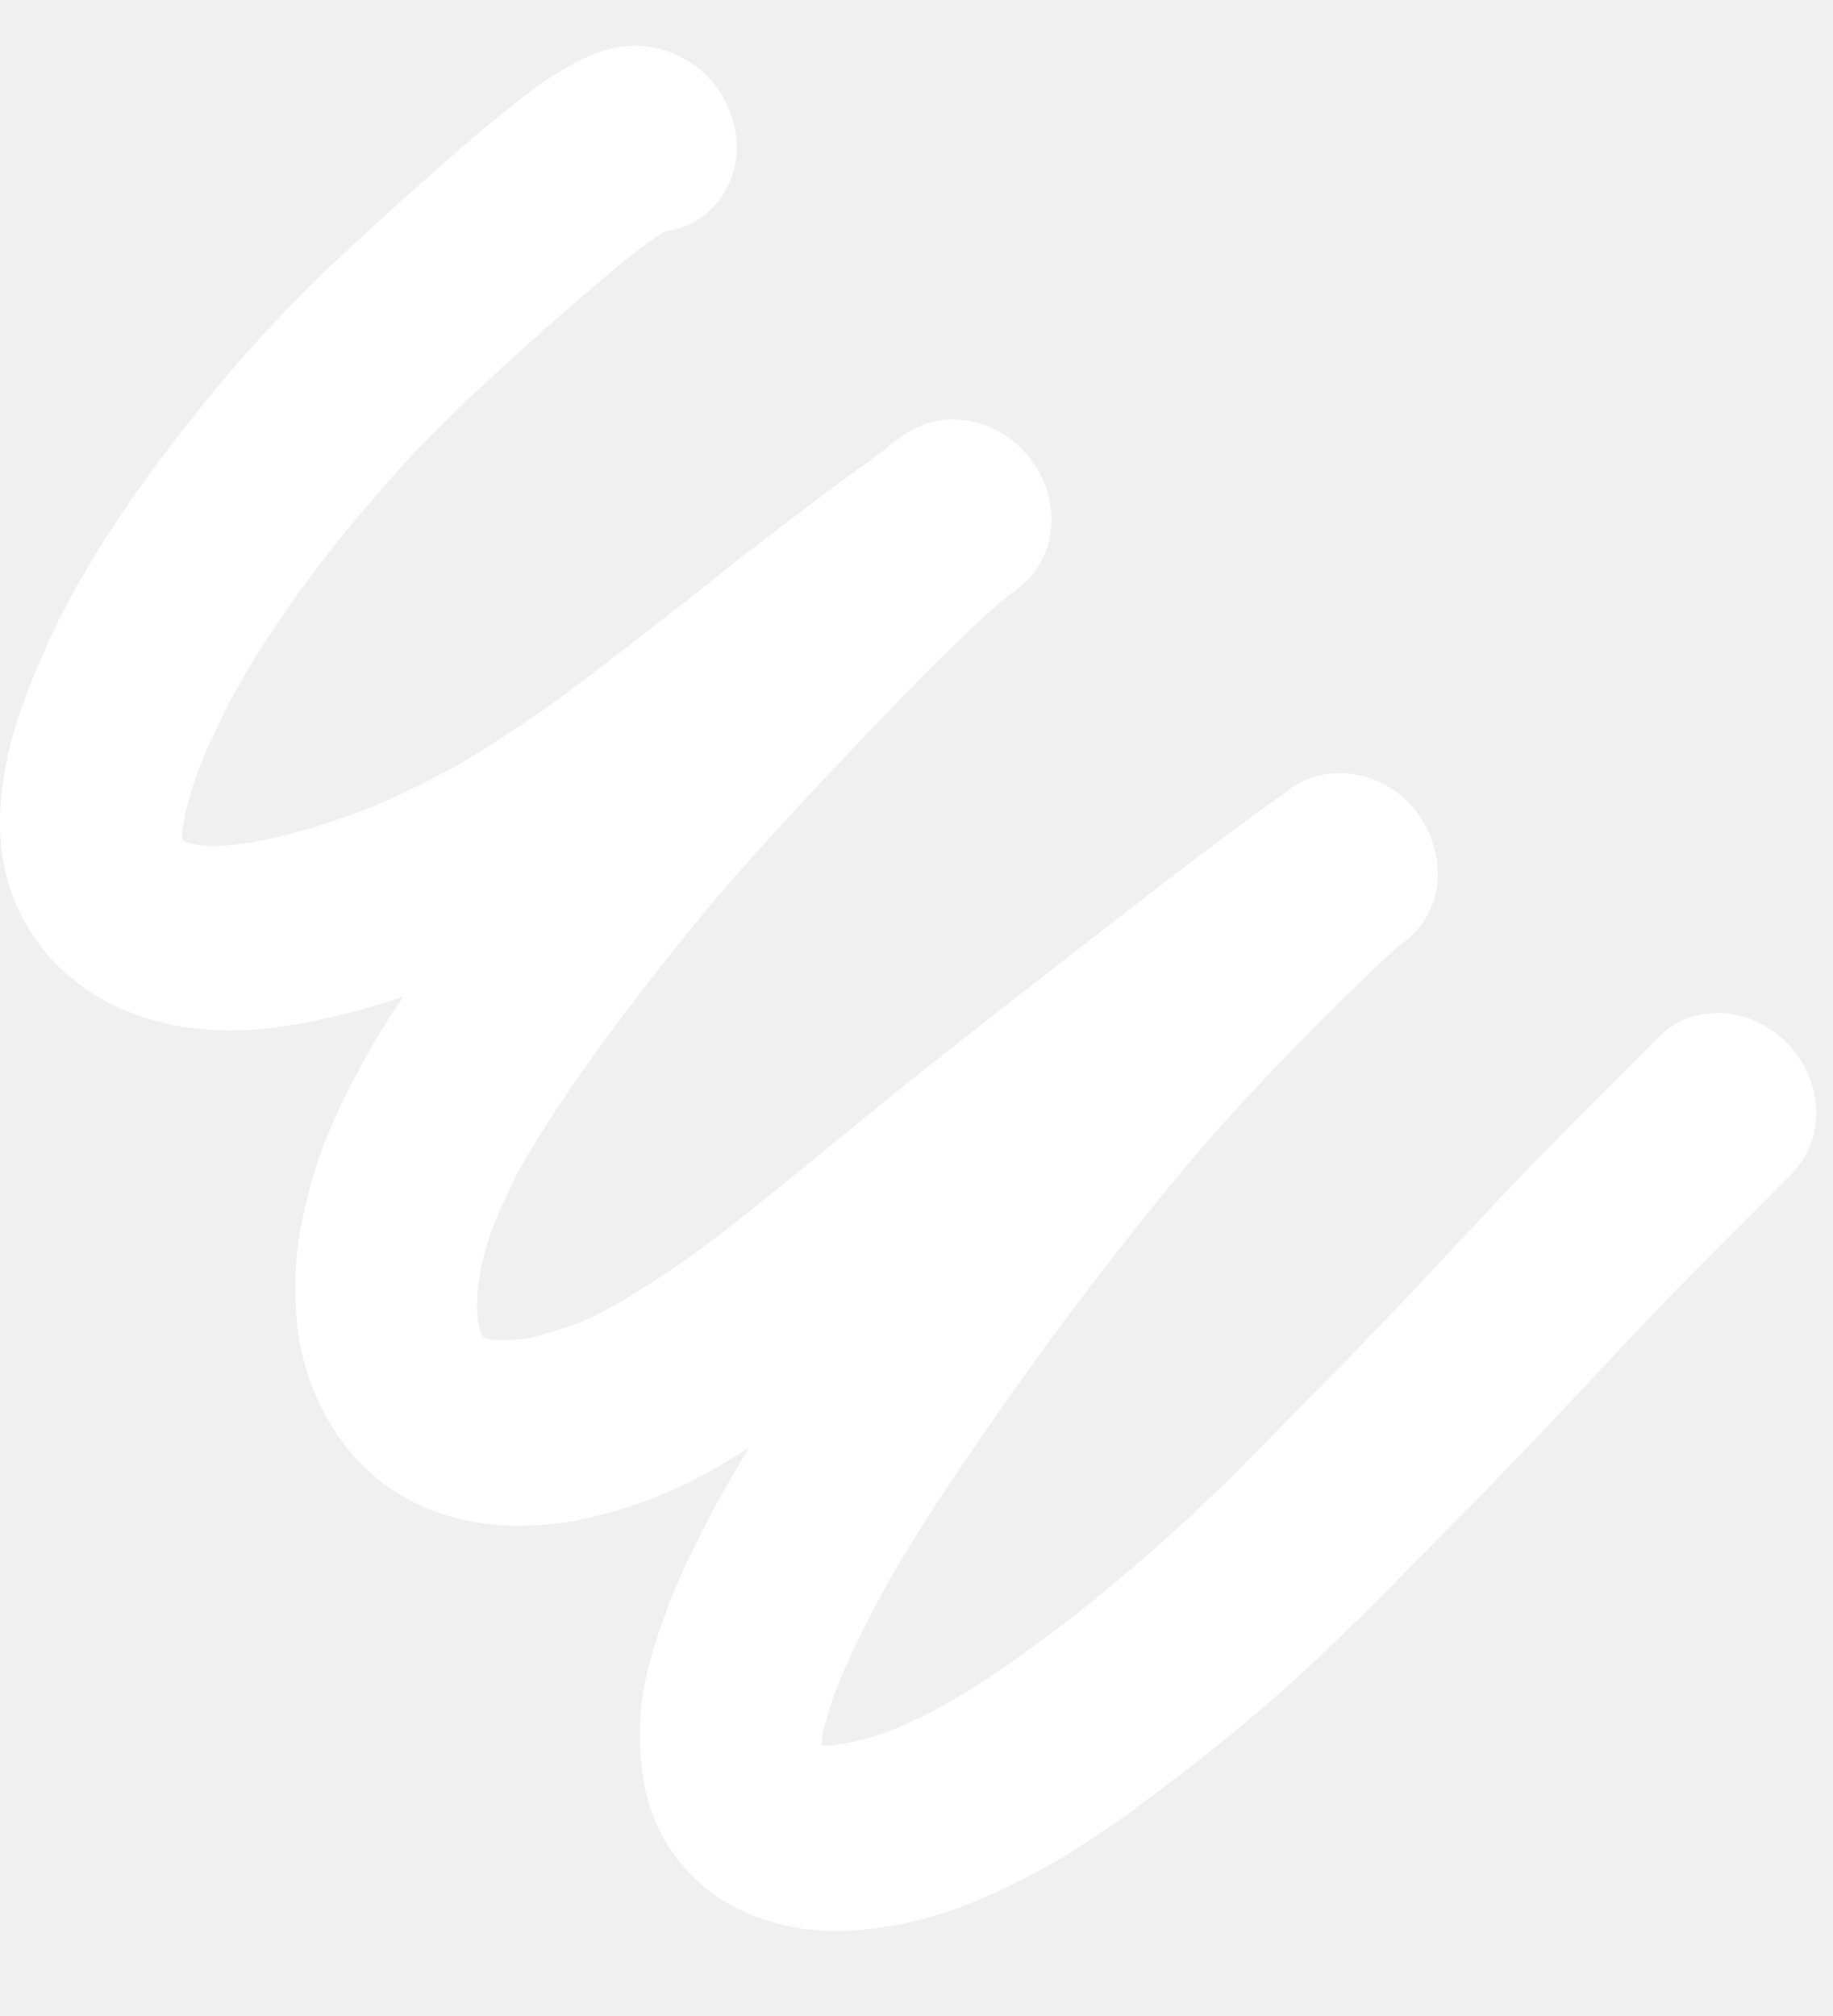
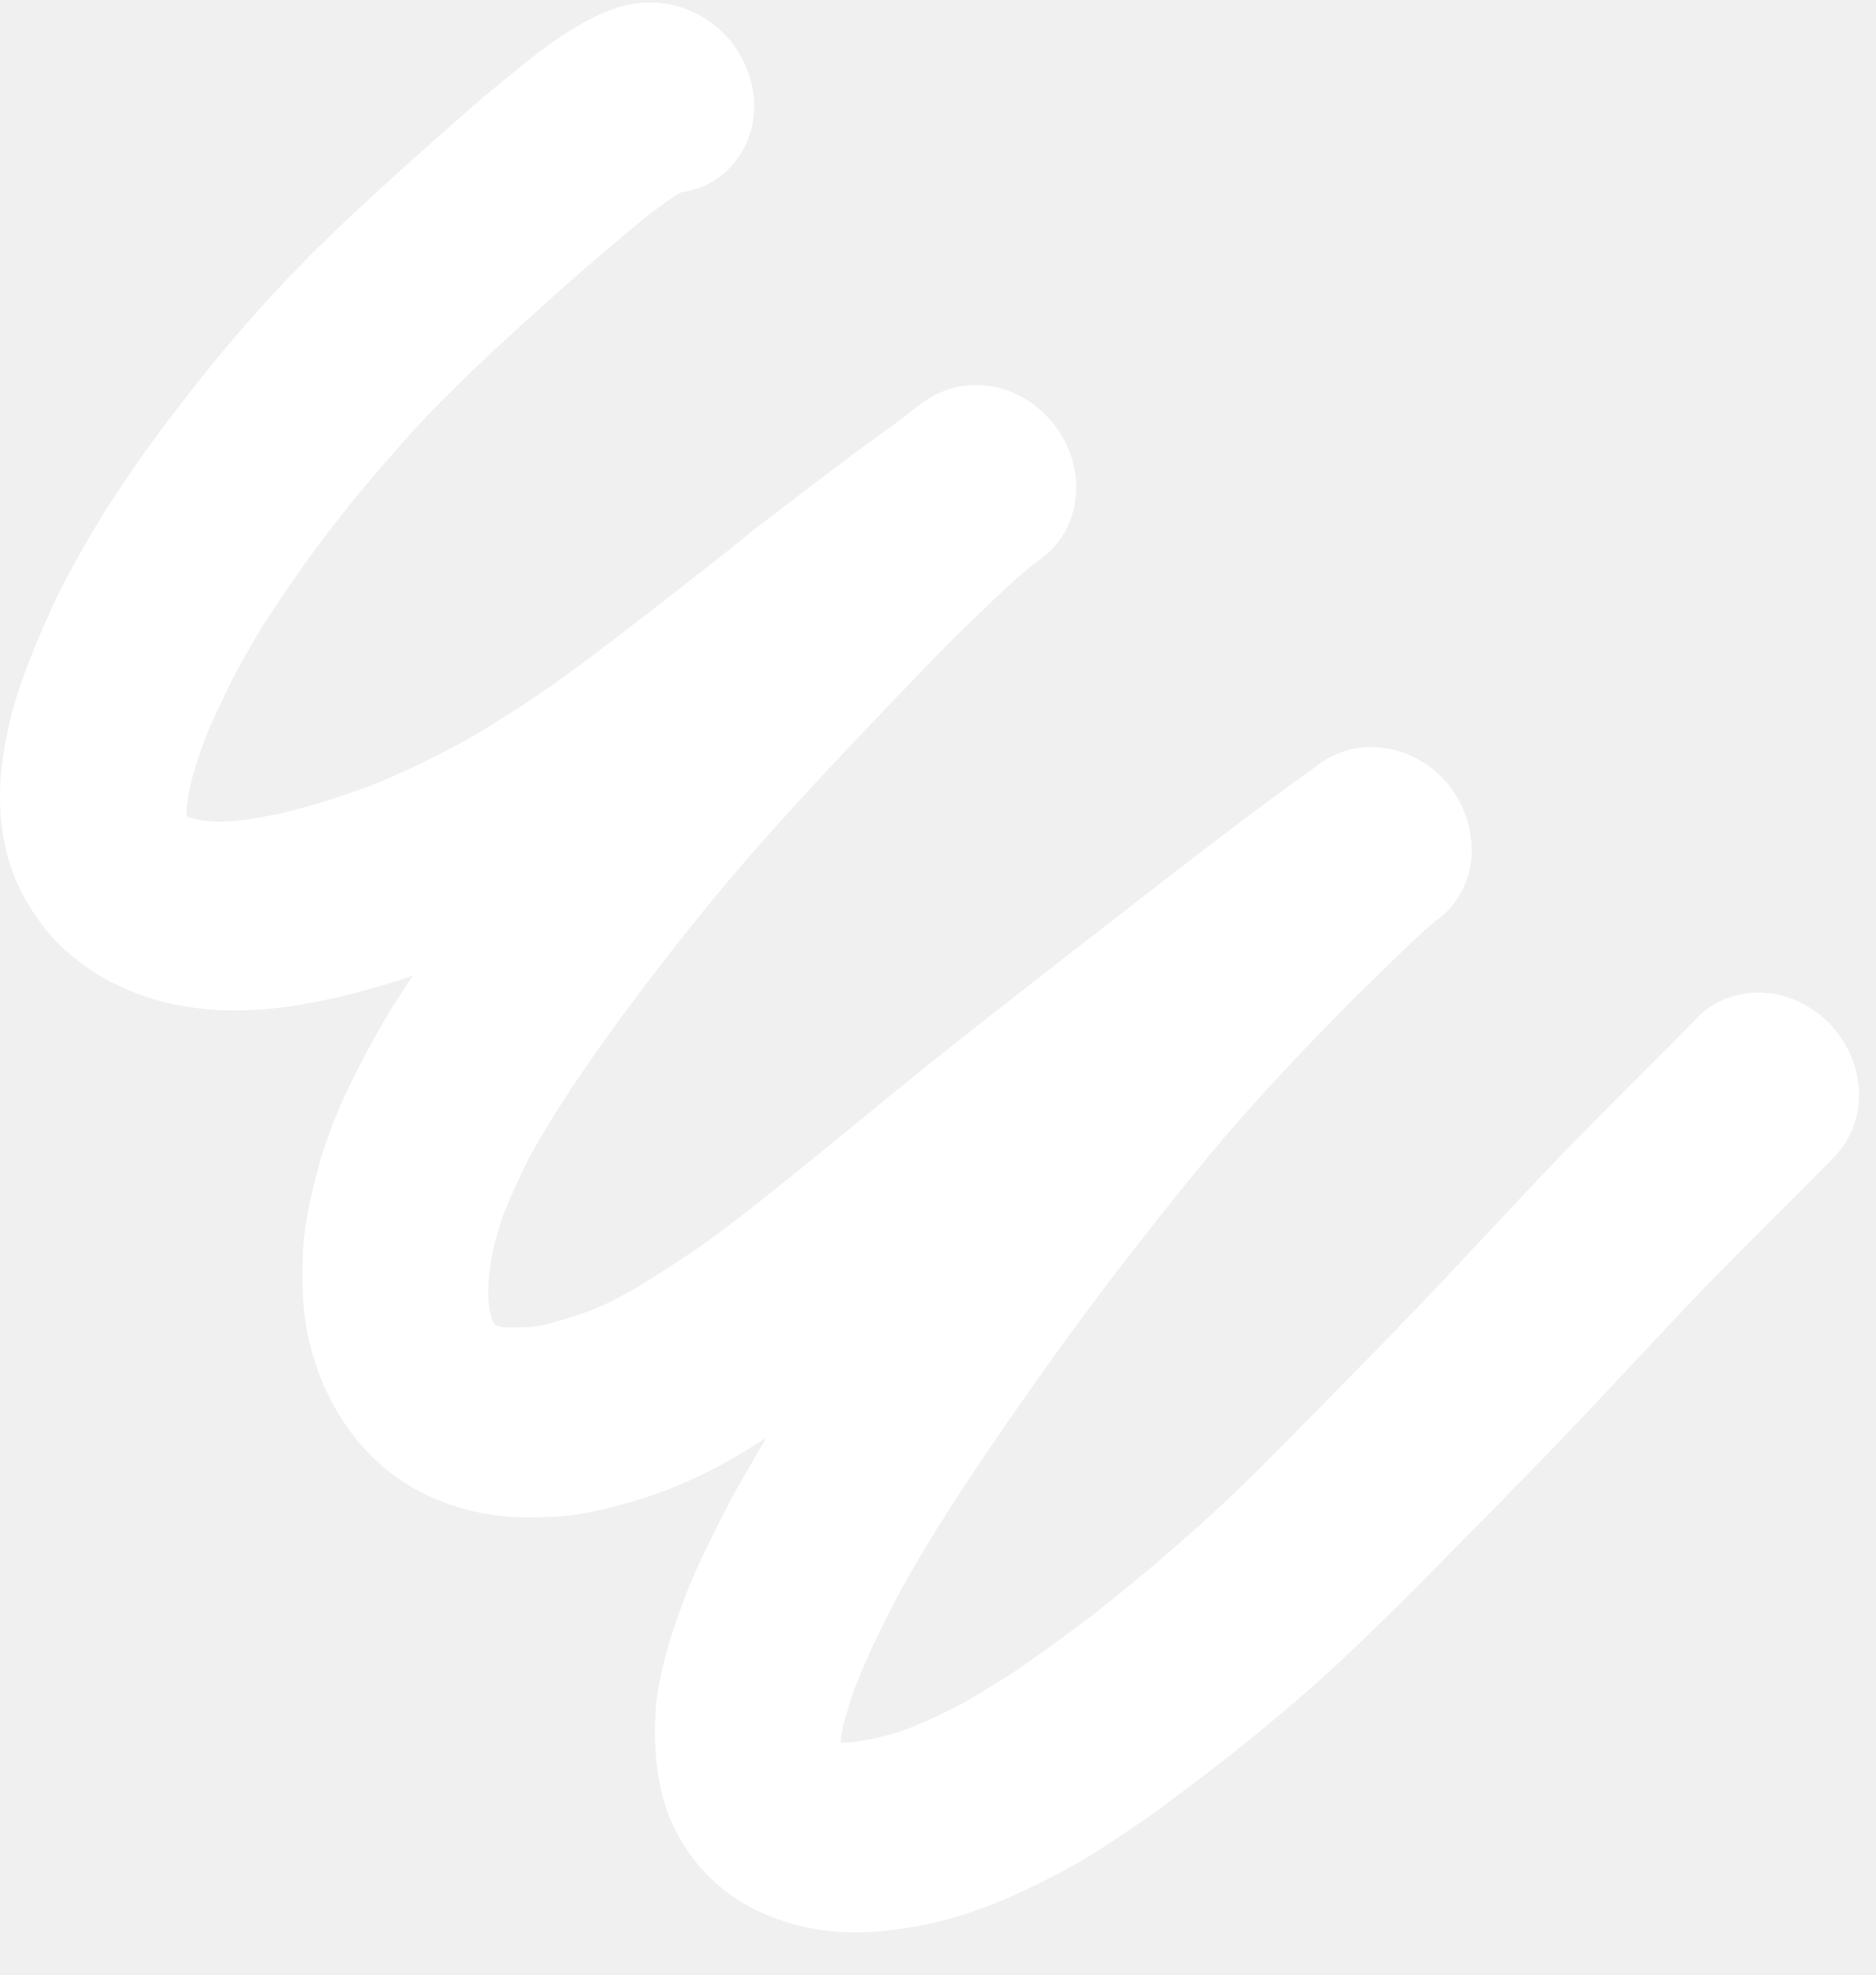
- <svg xmlns="http://www.w3.org/2000/svg" width="20" height="22" viewBox="0 0 40 42" fill="none">
+ <svg xmlns="http://www.w3.org/2000/svg" width="38" height="40" viewBox="0 0 40 42" fill="none">
  <path d="M10.97 1.475C11.298 1.208 11.687 0.889 12.119 0.624C12.353 0.479 12.656 0.297 13.011 0.162C13.417 0.006 14.004 -0.098 14.63 0.142C14.997 0.281 15.437 0.563 15.727 1.03C15.972 1.425 16.153 1.946 16.053 2.533L16.054 2.533C15.969 3.042 15.688 3.48 15.285 3.759C15.279 3.763 15.272 3.768 15.266 3.772C15.038 3.922 14.777 4.015 14.504 4.052C14.284 4.192 14.063 4.352 13.828 4.53C13.207 5.036 12.6 5.552 11.999 6.084L12 6.084C11.348 6.668 10.71 7.239 10.092 7.83C9.887 8.025 9.684 8.227 9.473 8.437L9.469 8.439C9.436 8.472 9.402 8.507 9.359 8.552C9.318 8.594 9.268 8.647 9.213 8.7C9.211 8.703 9.208 8.706 9.206 8.708C9.198 8.715 9.187 8.726 9.163 8.752C9.147 8.768 9.12 8.797 9.089 8.827C9.079 8.839 9.07 8.853 9.059 8.865C8.911 9.023 8.774 9.169 8.646 9.315L8.644 9.318C8.077 9.957 7.537 10.585 7.037 11.242L7.033 11.247C6.911 11.405 6.797 11.554 6.685 11.709L6.685 11.71C6.359 12.156 6.049 12.604 5.746 13.069L5.743 13.073C5.473 13.481 5.233 13.914 4.974 14.39C4.833 14.68 4.696 14.963 4.563 15.248L4.562 15.248C4.466 15.455 4.383 15.672 4.286 15.928C4.189 16.218 4.107 16.482 4.041 16.749C4.018 16.882 3.998 17.011 3.981 17.142C3.978 17.195 3.977 17.247 3.977 17.302C3.978 17.317 3.98 17.332 3.981 17.346C3.989 17.35 3.997 17.355 4.006 17.359C4.032 17.37 4.052 17.378 4.066 17.383C4.141 17.403 4.202 17.418 4.26 17.431C4.363 17.445 4.455 17.455 4.543 17.461C4.698 17.465 4.86 17.46 5.019 17.449C5.308 17.419 5.599 17.365 5.932 17.3C6.265 17.219 6.573 17.142 6.861 17.052L6.862 17.052C7.211 16.942 7.555 16.824 7.903 16.697C8.622 16.409 9.323 16.064 10.025 15.679C10.57 15.351 11.098 15.021 11.608 14.669C12.142 14.3 12.66 13.906 13.202 13.495C13.335 13.388 13.468 13.287 13.587 13.197C13.743 13.077 13.899 12.956 14.059 12.831C14.218 12.707 14.38 12.58 14.543 12.455C14.627 12.387 14.712 12.322 14.784 12.267C14.866 12.204 14.934 12.152 14.998 12.1C15.055 12.053 15.13 11.993 15.215 11.931L15.305 11.858C15.351 11.819 15.42 11.765 15.498 11.707L16.079 11.235C16.088 11.227 16.099 11.22 16.108 11.213C16.203 11.138 16.296 11.069 16.378 11.008C16.388 11.001 16.399 10.994 16.409 10.987C16.952 10.567 17.494 10.153 18.043 9.741L18.046 9.739C18.266 9.575 18.486 9.415 18.701 9.259C18.91 9.106 19.116 8.957 19.319 8.806C19.415 8.727 19.604 8.566 19.808 8.441L19.808 8.441C20.249 8.168 20.818 8.064 21.404 8.248L21.522 8.289L21.524 8.289C22.203 8.548 22.73 9.158 22.893 9.869L22.894 9.869C22.894 9.87 22.894 9.872 22.894 9.874C22.895 9.875 22.896 9.877 22.896 9.878L22.895 9.878C23.06 10.597 22.83 11.351 22.273 11.797C22.271 11.799 22.269 11.801 22.266 11.803C22.264 11.805 22.262 11.807 22.259 11.809C22.171 11.88 22.084 11.944 22.012 11.996L21.968 12.032C21.623 12.312 21.296 12.626 20.941 12.969L20.938 12.971C20.525 13.366 20.119 13.769 19.724 14.178C18.585 15.36 17.465 16.532 16.383 17.744L16.382 17.745C15.275 18.982 14.24 20.294 13.238 21.643L13.237 21.643C12.519 22.633 11.845 23.604 11.281 24.629C11.082 25.033 10.897 25.436 10.73 25.846C10.648 26.092 10.575 26.344 10.508 26.611C10.479 26.773 10.453 26.939 10.429 27.104C10.419 27.234 10.417 27.354 10.41 27.529C10.415 27.651 10.422 27.755 10.435 27.855C10.441 27.891 10.453 27.942 10.481 28.043C10.483 28.049 10.485 28.056 10.489 28.065C10.493 28.078 10.499 28.092 10.505 28.107C10.512 28.121 10.517 28.131 10.521 28.14C10.527 28.148 10.533 28.157 10.539 28.165C10.543 28.171 10.547 28.177 10.551 28.184C10.556 28.187 10.56 28.19 10.564 28.192C10.567 28.195 10.57 28.197 10.573 28.199C10.579 28.202 10.584 28.204 10.588 28.206C10.596 28.209 10.606 28.214 10.619 28.219C10.644 28.226 10.673 28.233 10.702 28.239L10.779 28.247L10.787 28.247C10.977 28.251 11.156 28.246 11.336 28.234C11.44 28.223 11.533 28.209 11.617 28.188C11.938 28.103 12.229 28.019 12.507 27.92C12.698 27.841 12.837 27.787 12.973 27.721C13.15 27.631 13.323 27.538 13.505 27.44C13.948 27.171 14.381 26.896 14.804 26.608C15.205 26.331 15.601 26.03 16.006 25.715C16.715 25.16 17.408 24.588 18.123 24.006C18.686 23.548 19.262 23.072 19.841 22.607L19.843 22.606C21.182 21.538 22.54 20.485 23.887 19.44C25.177 18.442 26.488 17.413 27.847 16.443L27.847 16.444C27.889 16.412 27.929 16.384 27.962 16.363C28.026 16.311 28.113 16.243 28.214 16.177C28.218 16.175 28.222 16.172 28.226 16.17C28.229 16.168 28.232 16.166 28.235 16.164C28.812 15.79 29.559 15.783 30.189 16.109L30.192 16.111C30.982 16.523 31.377 17.327 31.38 18.076L31.381 18.076C31.383 18.66 31.109 19.188 30.704 19.51C30.701 19.513 30.697 19.516 30.693 19.519C30.691 19.521 30.688 19.524 30.685 19.527C30.652 19.554 30.601 19.593 30.545 19.634C30.375 19.773 30.211 19.931 30.014 20.122C30.01 20.125 30.006 20.129 30.002 20.132C29.763 20.356 29.54 20.579 29.281 20.829L29.282 20.829C28.813 21.284 28.355 21.752 27.896 22.23L27.895 22.23C27.326 22.826 26.773 23.423 26.242 24.037C25.73 24.628 25.234 25.245 24.732 25.877C24.099 26.673 23.481 27.479 22.879 28.301L22.878 28.301C21.9 29.646 20.953 31.001 20.066 32.398L20.066 32.398C19.779 32.852 19.504 33.319 19.234 33.8C18.849 34.528 18.497 35.232 18.218 35.954C18.122 36.237 18.041 36.488 17.975 36.743C17.958 36.826 17.944 36.906 17.933 36.98C17.932 37.022 17.93 37.06 17.93 37.097C17.997 37.097 18.071 37.095 18.166 37.09C18.32 37.072 18.468 37.044 18.675 37.004C18.731 36.99 18.784 36.976 18.83 36.964C18.895 36.948 18.948 36.935 18.998 36.921C19.002 36.92 19.007 36.919 19.011 36.918C19.106 36.893 19.161 36.869 19.335 36.81C19.439 36.768 19.536 36.729 19.63 36.69L19.918 36.564L19.919 36.563C20.127 36.467 20.329 36.363 20.549 36.248C21.022 35.972 21.464 35.707 21.881 35.415C22.345 35.088 22.801 34.753 23.26 34.409C24.532 33.409 25.75 32.359 26.884 31.226C27.758 30.349 28.623 29.467 29.491 28.581L29.555 28.512C29.566 28.5 29.579 28.488 29.593 28.474C29.723 28.34 29.9 28.159 29.985 28.069L29.991 28.063C30.57 27.466 31.139 26.857 31.716 26.239C32.291 25.624 32.874 25 33.47 24.385L33.471 24.384C34.361 23.47 35.353 22.499 36.224 21.612L36.228 21.607C36.631 21.201 37.214 21.064 37.706 21.121C37.709 21.121 37.713 21.121 37.717 21.122C37.72 21.122 37.722 21.122 37.725 21.123C38.245 21.184 38.729 21.454 39.079 21.847L39.079 21.848C39.458 22.274 39.653 22.821 39.638 23.352C39.637 23.358 39.637 23.365 39.637 23.371C39.612 23.921 39.378 24.344 39.071 24.652L39.072 24.652C38.121 25.621 37.249 26.468 36.33 27.415C35.221 28.565 33.99 29.924 32.84 31.101L32.836 31.105C32.721 31.221 32.618 31.325 32.517 31.435C32.511 31.441 32.506 31.447 32.5 31.453C31.892 32.075 31.285 32.69 30.676 33.305L30.676 33.305C30.078 33.912 29.469 34.521 28.843 35.115L28.844 35.115C28.17 35.756 27.472 36.362 26.759 36.942C26.148 37.44 25.52 37.922 24.887 38.389C24.861 38.413 24.834 38.436 24.804 38.458C24.459 38.707 24.095 38.948 23.774 39.167L23.768 39.17C23.374 39.435 22.964 39.68 22.542 39.903C22.539 39.904 22.536 39.906 22.532 39.908C22.128 40.116 21.697 40.329 21.234 40.517C21.232 40.518 21.229 40.519 21.226 40.52C20.773 40.699 20.264 40.875 19.717 40.981L19.712 40.983C19.3 41.06 18.847 41.133 18.354 41.144L18.35 41.144C17.593 41.158 16.756 41.013 15.977 40.594L15.977 40.594C15.059 40.1 14.372 39.22 14.12 38.212L14.119 38.208C14.041 37.89 13.996 37.574 13.976 37.264L13.967 37.031C13.963 36.814 13.968 36.601 13.981 36.391C14.004 36.026 14.086 35.684 14.134 35.466L14.141 35.438C14.264 34.941 14.424 34.475 14.592 34.032C14.754 33.602 14.943 33.189 15.138 32.8C15.335 32.398 15.55 31.962 15.796 31.536L16.119 30.976C16.192 30.85 16.267 30.726 16.341 30.602C16.152 30.719 15.967 30.831 15.793 30.938L15.788 30.941C14.958 31.443 14.044 31.83 13.081 32.07C12.902 32.117 12.715 32.161 12.524 32.197C12.128 32.274 11.732 32.289 11.417 32.296C10.642 32.315 9.818 32.18 9.023 31.784C7.329 30.942 6.529 29.119 6.459 27.58L6.459 27.577C6.436 27.048 6.44 26.46 6.55 25.867L6.551 25.864C6.646 25.36 6.767 24.855 6.936 24.349L6.938 24.345C7.26 23.389 7.725 22.518 8.179 21.73L8.181 21.724C8.382 21.381 8.605 21.046 8.805 20.746C8.764 20.76 8.723 20.774 8.684 20.788C8.244 20.939 7.799 21.06 7.378 21.166C7.374 21.166 7.37 21.167 7.366 21.168C6.618 21.348 5.792 21.5 4.913 21.49L4.91 21.489C4.153 21.479 3.342 21.341 2.559 20.977L2.406 20.902C2.056 20.724 1.74 20.504 1.455 20.26L1.302 20.121C1.008 19.838 0.779 19.523 0.598 19.219L0.512 19.068C0.047 18.23 -0.034 17.316 0.011 16.591C0.032 16.253 0.086 15.938 0.135 15.676L0.135 15.673C0.24 15.117 0.414 14.593 0.588 14.133C0.755 13.694 0.94 13.266 1.128 12.857C1.329 12.422 1.559 12.002 1.78 11.614L1.783 11.611C1.951 11.318 2.129 11.019 2.317 10.724L2.51 10.43C2.888 9.855 3.289 9.297 3.703 8.756L4.123 8.216C4.74 7.431 5.392 6.664 6.089 5.934C6.095 5.927 6.1 5.92 6.106 5.914C6.117 5.901 6.158 5.854 6.216 5.799C6.238 5.777 6.259 5.755 6.279 5.735C6.328 5.685 6.37 5.643 6.411 5.6C6.449 5.559 6.487 5.521 6.511 5.497C6.543 5.465 6.558 5.449 6.57 5.436C6.591 5.413 6.613 5.392 6.636 5.372C6.653 5.353 6.67 5.334 6.688 5.317C6.758 5.249 6.829 5.179 6.905 5.104C6.98 5.03 7.06 4.951 7.14 4.873C7.143 4.871 7.145 4.869 7.147 4.867C7.78 4.269 8.423 3.678 9.081 3.096L10.003 2.281C10.317 2.008 10.64 1.736 10.97 1.475ZM9.112 8.8C9.114 8.797 9.117 8.794 9.119 8.792C9.136 8.771 9.148 8.754 9.138 8.767C9.13 8.779 9.12 8.789 9.112 8.8Z" fill="#fff" />
</svg>
